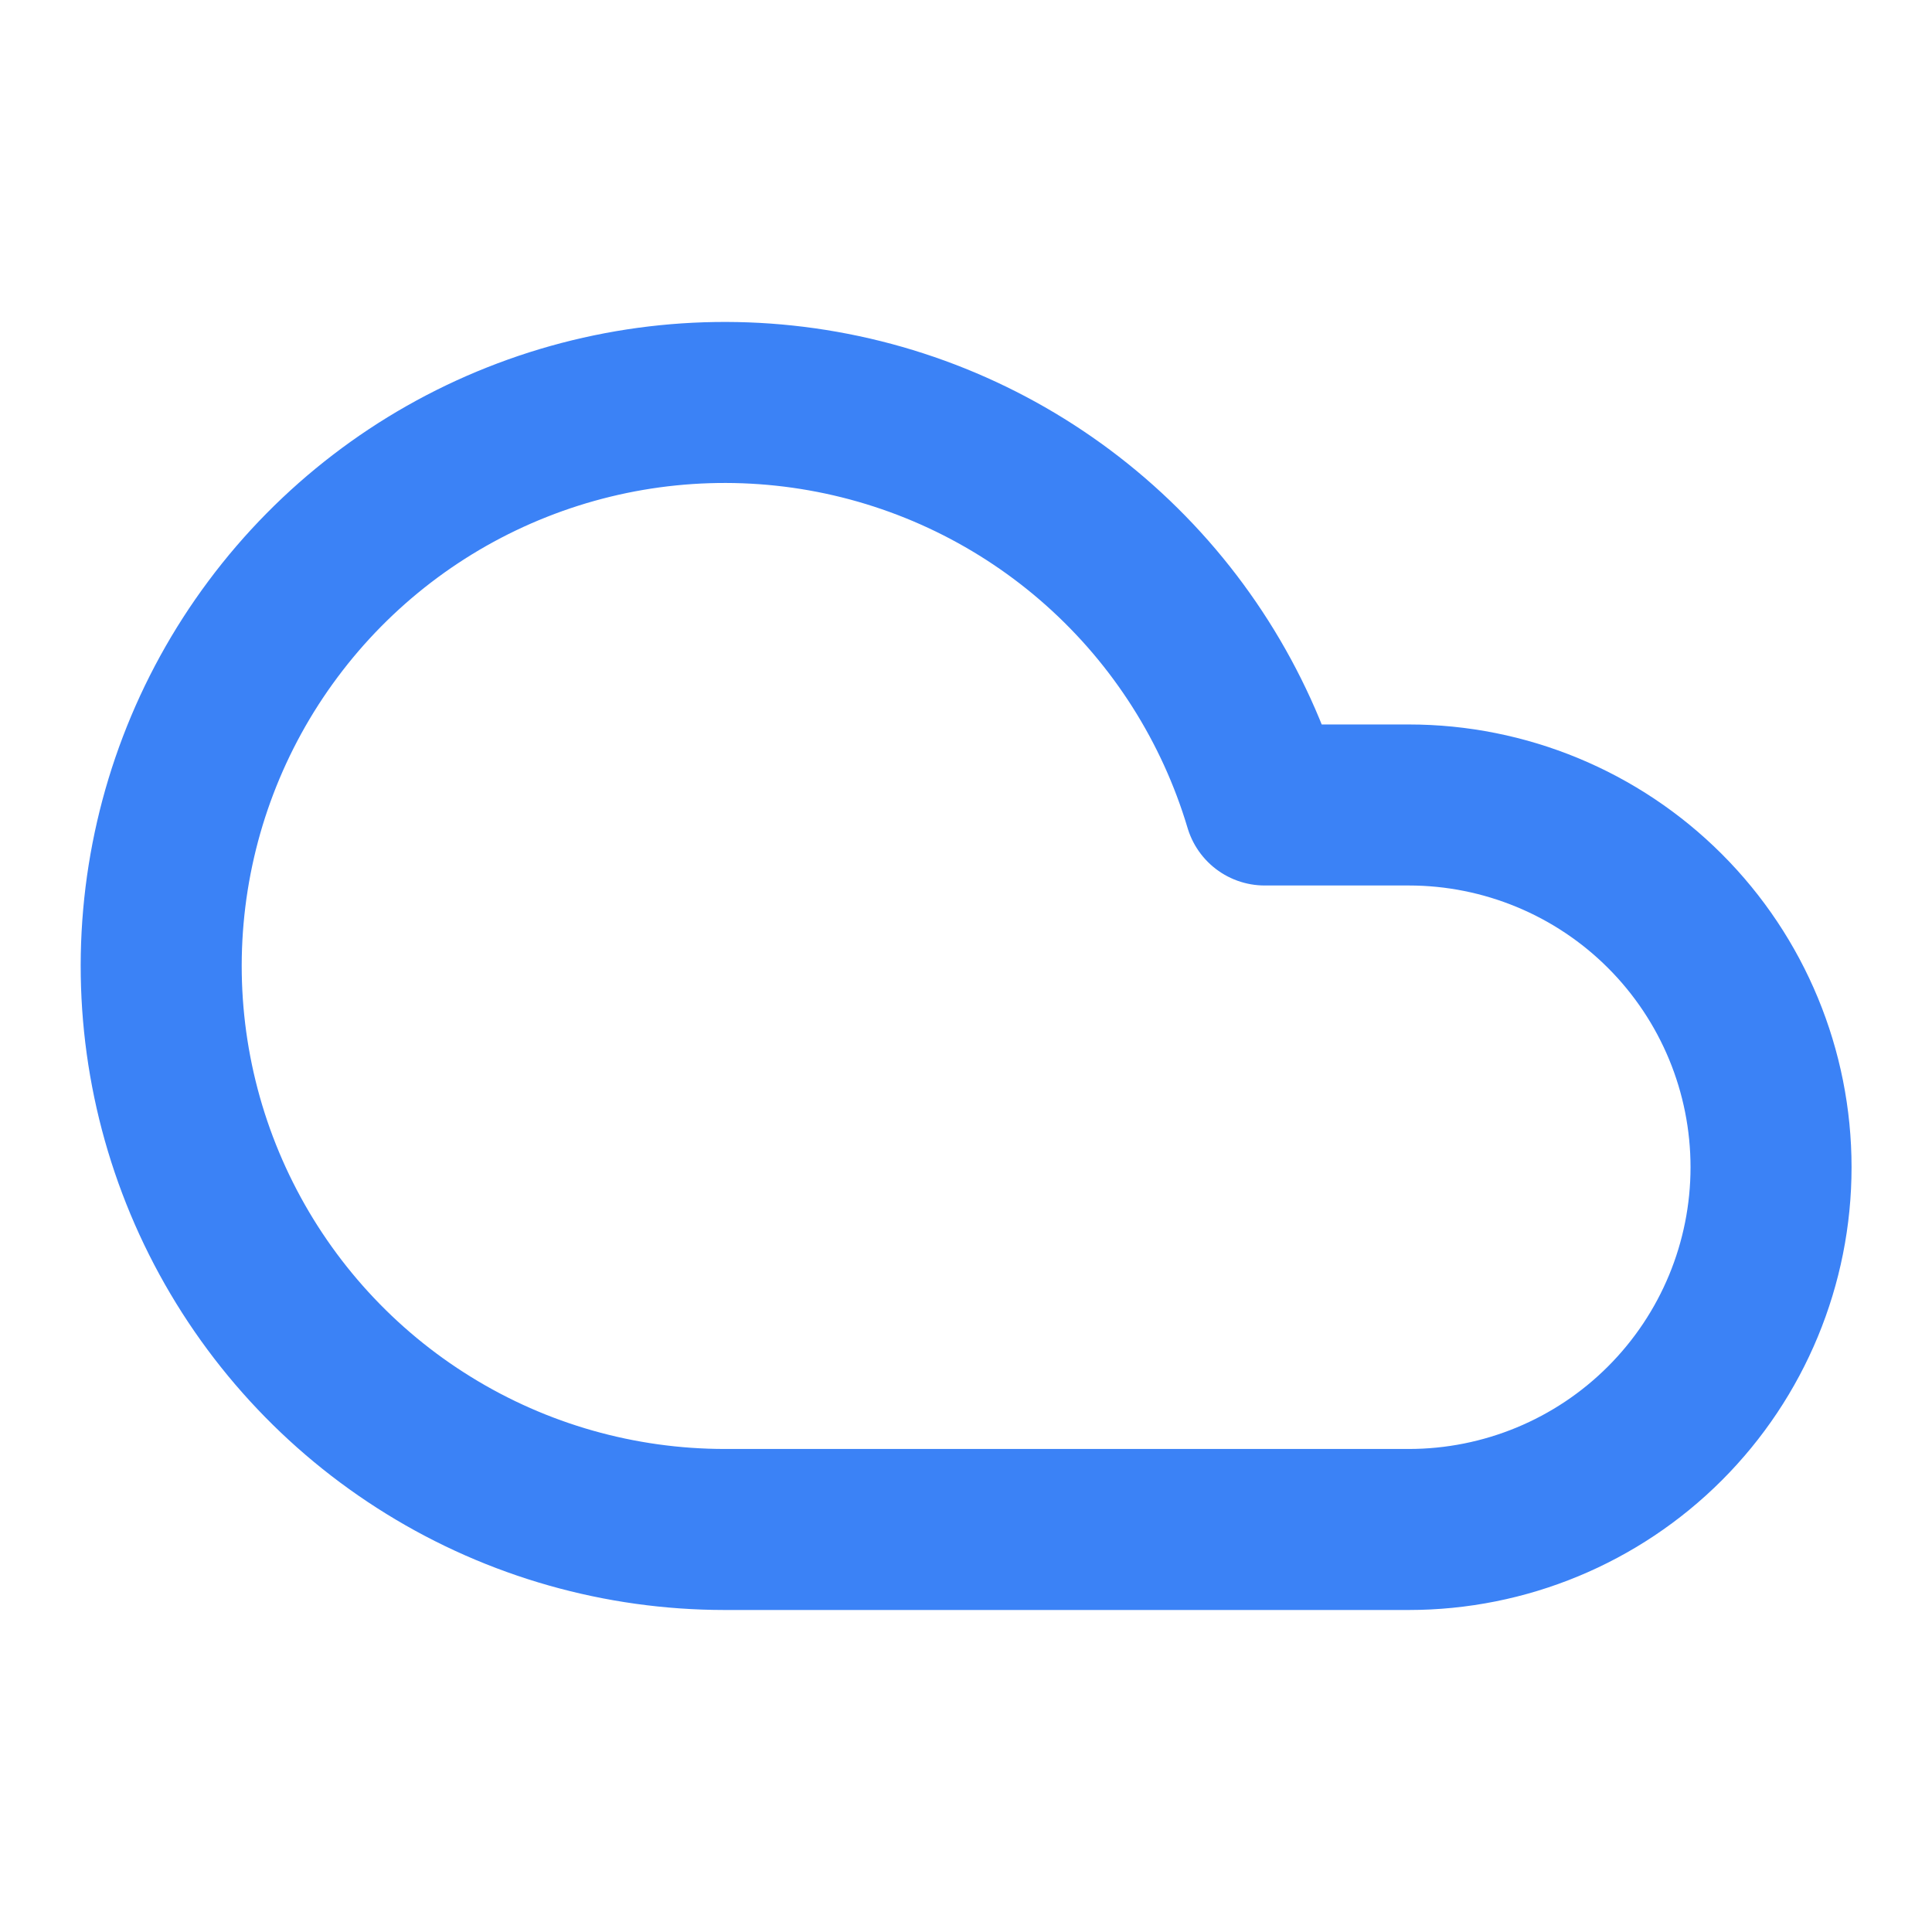
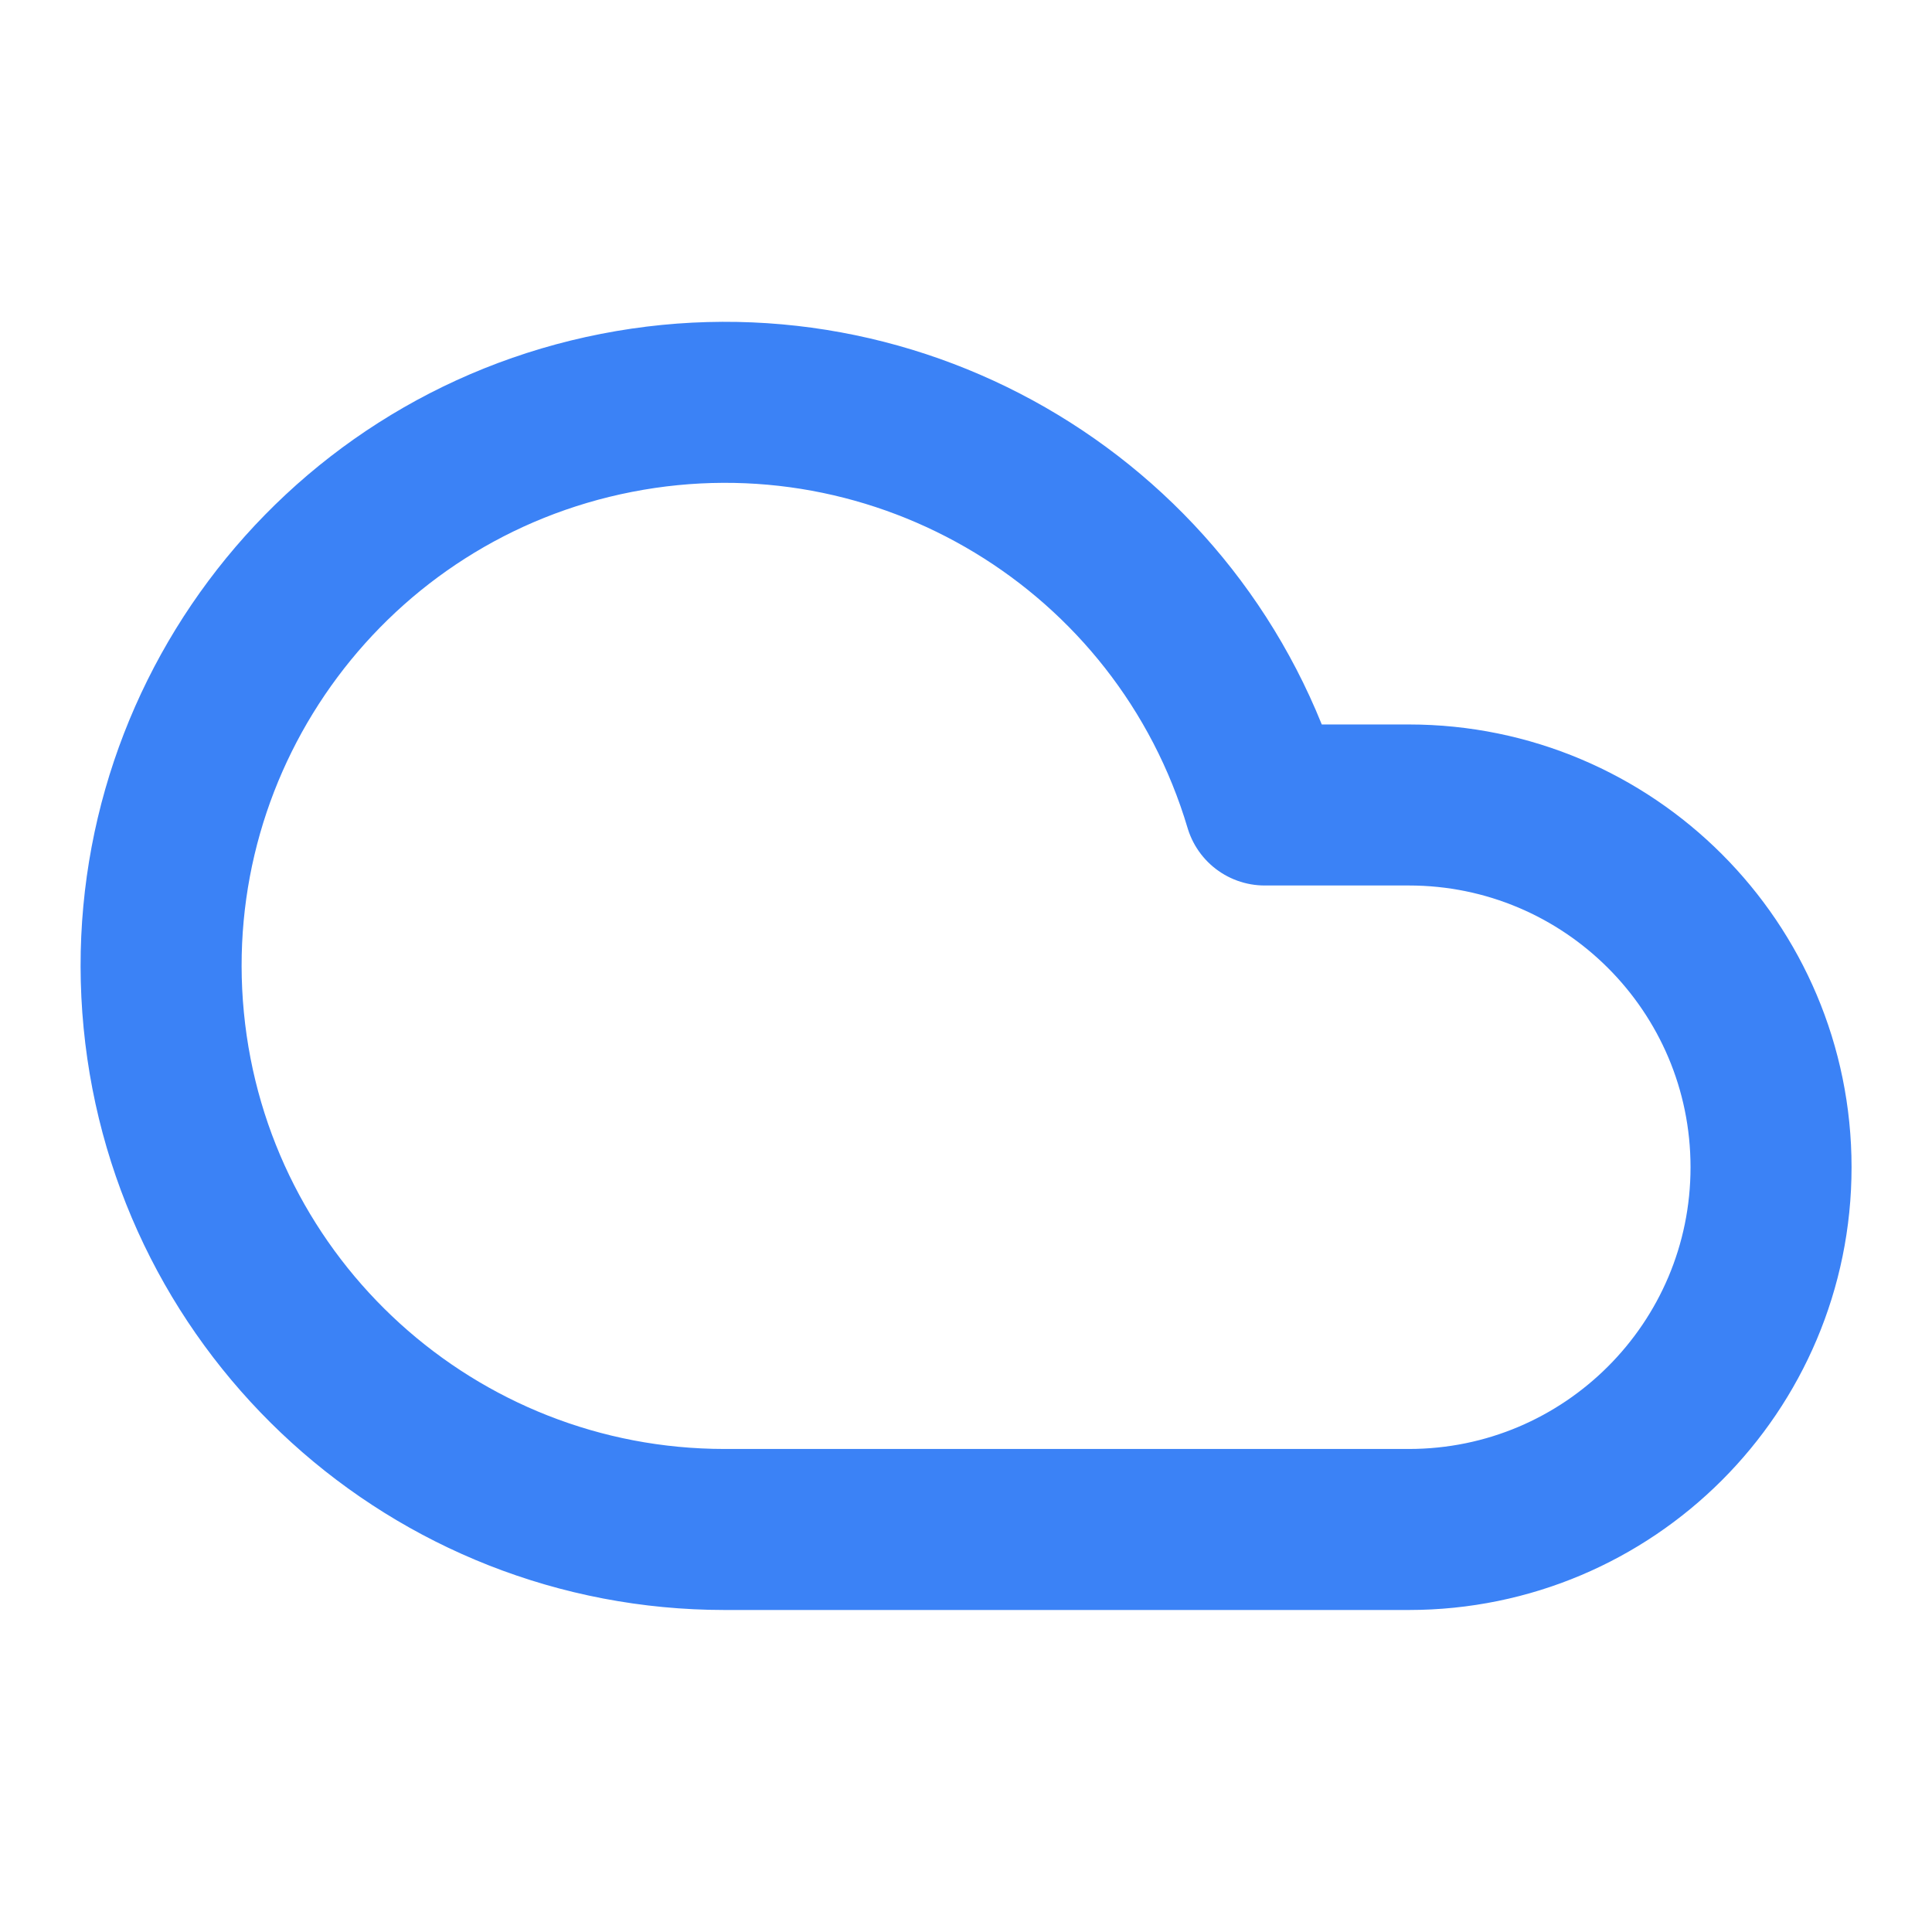
- <svg xmlns="http://www.w3.org/2000/svg" width="32" height="32" viewBox="0 0 32 32" fill="none">
-   <path d="M23.334 25.333H12.001C10.27 25.332 8.573 24.851 7.101 23.941C5.628 23.032 4.437 21.731 3.661 20.184C2.885 18.637 2.554 16.905 2.706 15.18C2.858 13.456 3.486 11.808 4.521 10.421C5.555 9.033 6.955 7.96 8.564 7.323C10.173 6.685 11.928 6.507 13.632 6.809C15.337 7.111 16.923 7.881 18.215 9.033C19.507 10.185 20.453 11.674 20.948 13.333H23.334C24.925 13.333 26.452 13.965 27.577 15.09C28.702 16.215 29.334 17.741 29.334 19.333C29.334 20.924 28.702 22.45 27.577 23.575C26.452 24.701 24.925 25.333 23.334 25.333Z" stroke="#3B82F6" stroke-width="2.667" stroke-linecap="round" stroke-linejoin="round" />
+ <svg xmlns="http://www.w3.org/2000/svg" width="32" height="32" fill="none" viewBox="0 0 32 32">
+   <path stroke="#3b82f6" stroke-linecap="round" stroke-linejoin="round" stroke-width="2.667" d="M23.334 25.333H12.001a9.334 9.334 0 1 1 8.947-12h2.386a6 6 0 1 1 0 12" />
</svg>
